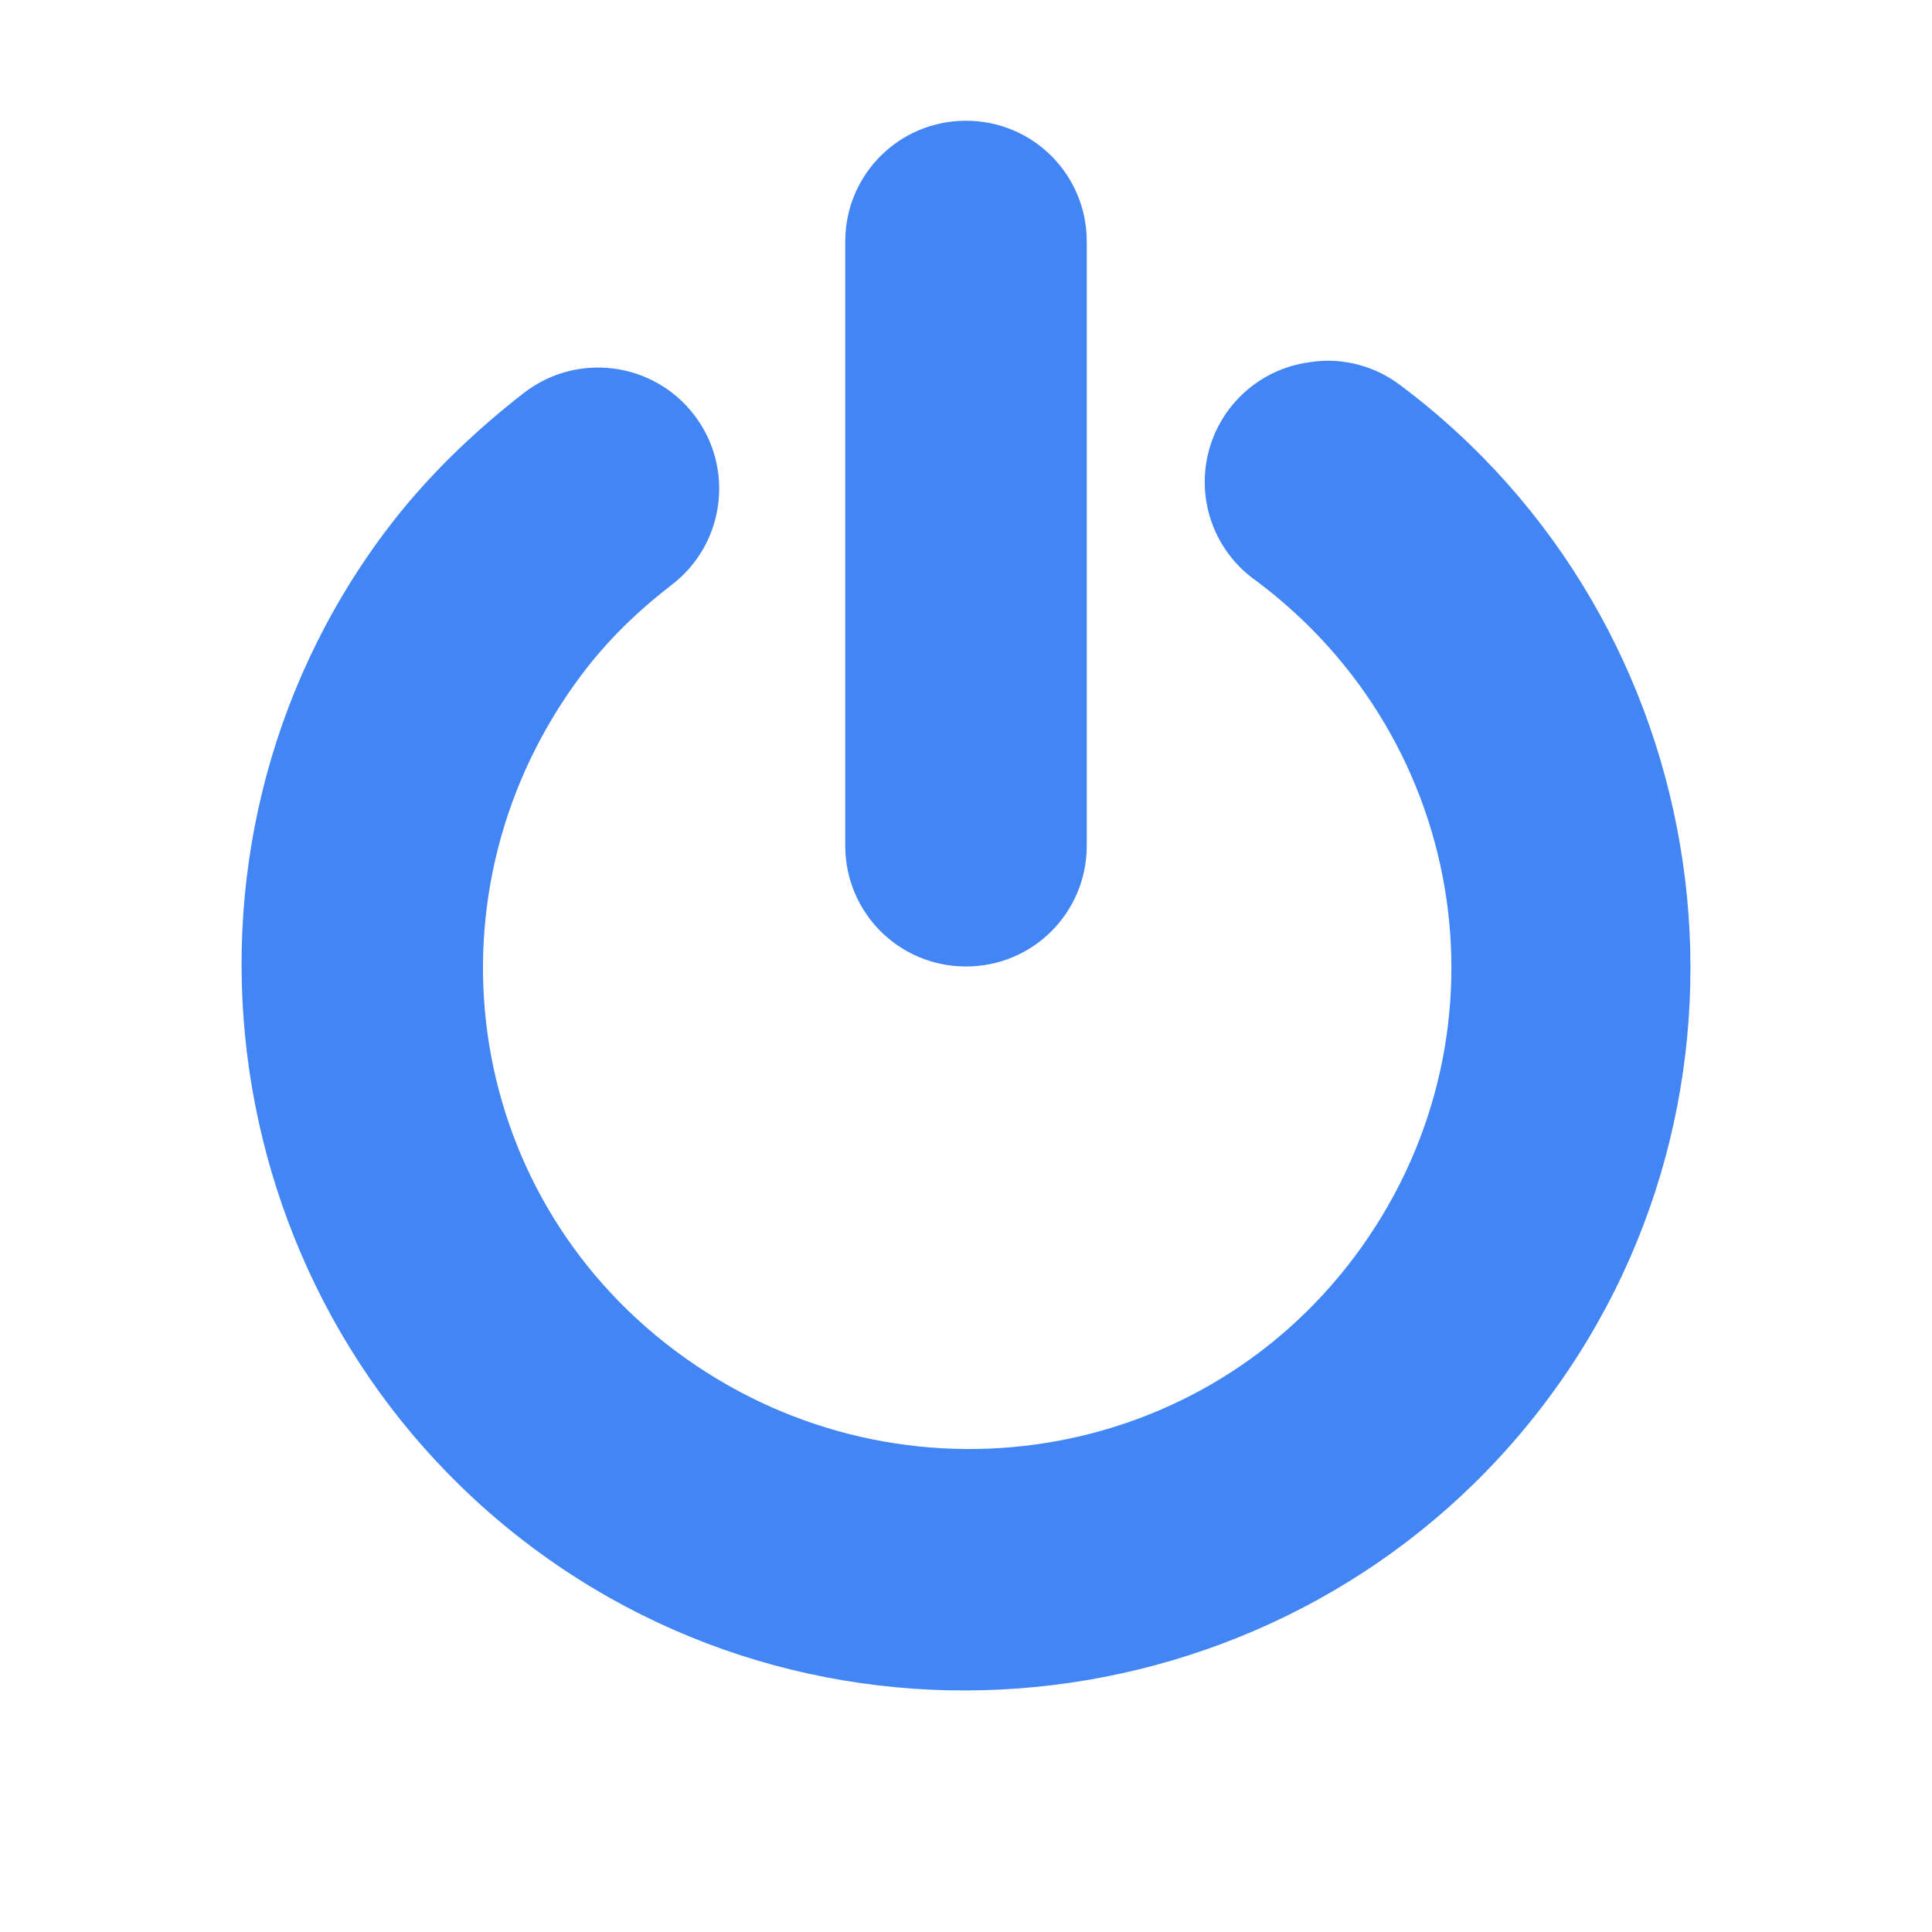
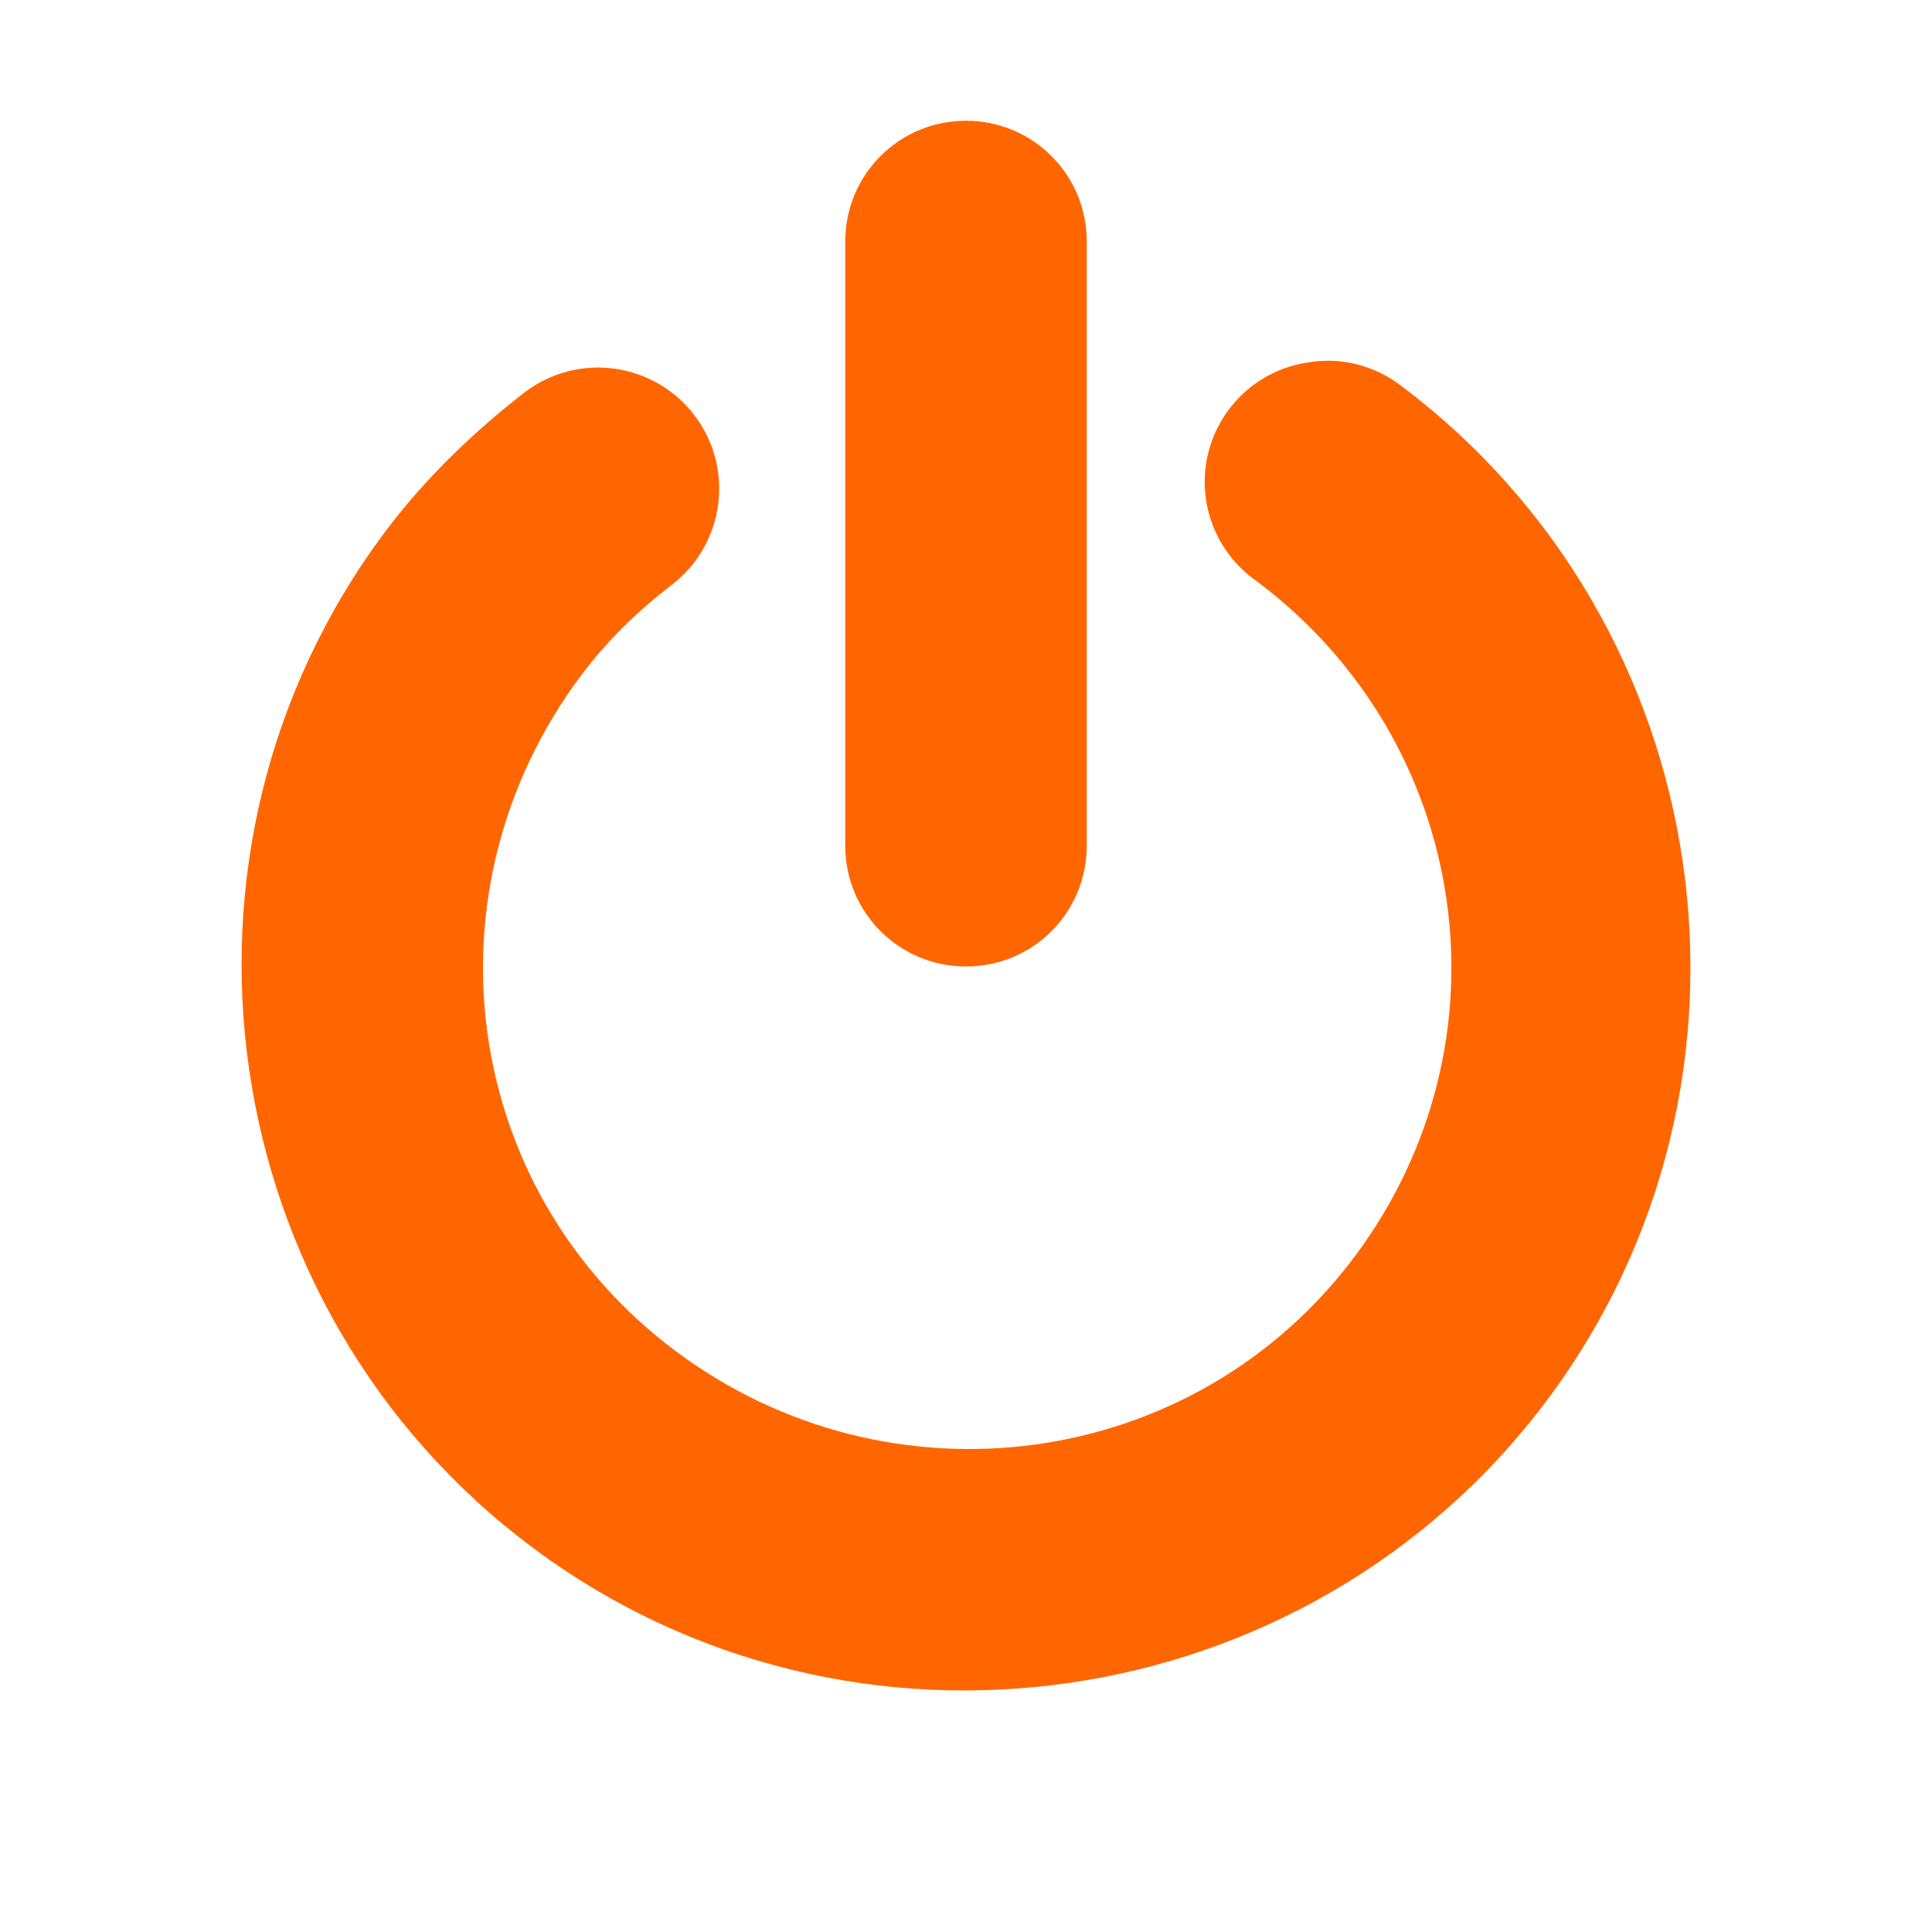
- <svg xmlns="http://www.w3.org/2000/svg" width="16" height="16" version="1.1">
-   <defs>
+ <svg xmlns="http://www.w3.org/2000/svg" width="16" height="16" version="1.1" id="svg7">
+   <defs id="defs3">
    <style id="current-color-scheme" type="text/css">
   .ColorScheme-Text { color:#dfdfdf; } .ColorScheme-Highlight { color:#4285f4; }
  </style>
  </defs>
-   <path style="fill:currentColor" class="ColorScheme-Highlight" d="M 8,1 C 7.446,1 7,1.446 7,2 V 7.004 C 7,7.558 7.446,8.004 8,8.004 8.554,8.004 9,7.558 9,7.004 V 2 C 9,1.446 8.554,1 8,1 Z M 11.037,2.988 A 1,1 0 0 0 10.844,3 1,1 0 0 0 10.406,4.812 C 12.185,6.143 12.549,8.628 11.219,10.406 9.888,12.185 7.372,12.518 5.594,11.188 3.815,9.857 3.482,7.372 4.812,5.594 5.029,5.304 5.276,5.065 5.562,4.844 A 1.003,1.003 0 0 0 4.344,3.25 C 3.915,3.582 3.512,3.972 3.188,4.406 1.21,7.05 1.762,10.835 4.406,12.813 7.05,14.79 10.835,14.238 12.813,11.594 14.79,8.95 14.238,5.165 11.594,3.188 A 1,1 0 0 0 11.037,2.988 Z" />
+   <path style="fill:#ff6600" class="ColorScheme-Highlight" d="M 8,1 C 7.446,1 7,1.446 7,2 V 7.004 C 7,7.558 7.446,8.004 8,8.004 8.554,8.004 9,7.558 9,7.004 V 2 C 9,1.446 8.554,1 8,1 Z M 11.037,2.988 A 1,1 0 0 0 10.844,3 1,1 0 0 0 10.406,4.812 C 12.185,6.143 12.549,8.628 11.219,10.406 9.888,12.185 7.372,12.518 5.594,11.188 3.815,9.857 3.482,7.372 4.812,5.594 5.029,5.304 5.276,5.065 5.562,4.844 A 1.003,1.003 0 0 0 4.344,3.25 C 3.915,3.582 3.512,3.972 3.188,4.406 1.21,7.05 1.762,10.835 4.406,12.813 7.05,14.79 10.835,14.238 12.813,11.594 14.79,8.95 14.238,5.165 11.594,3.188 A 1,1 0 0 0 11.037,2.988 Z" id="path5" />
</svg>
